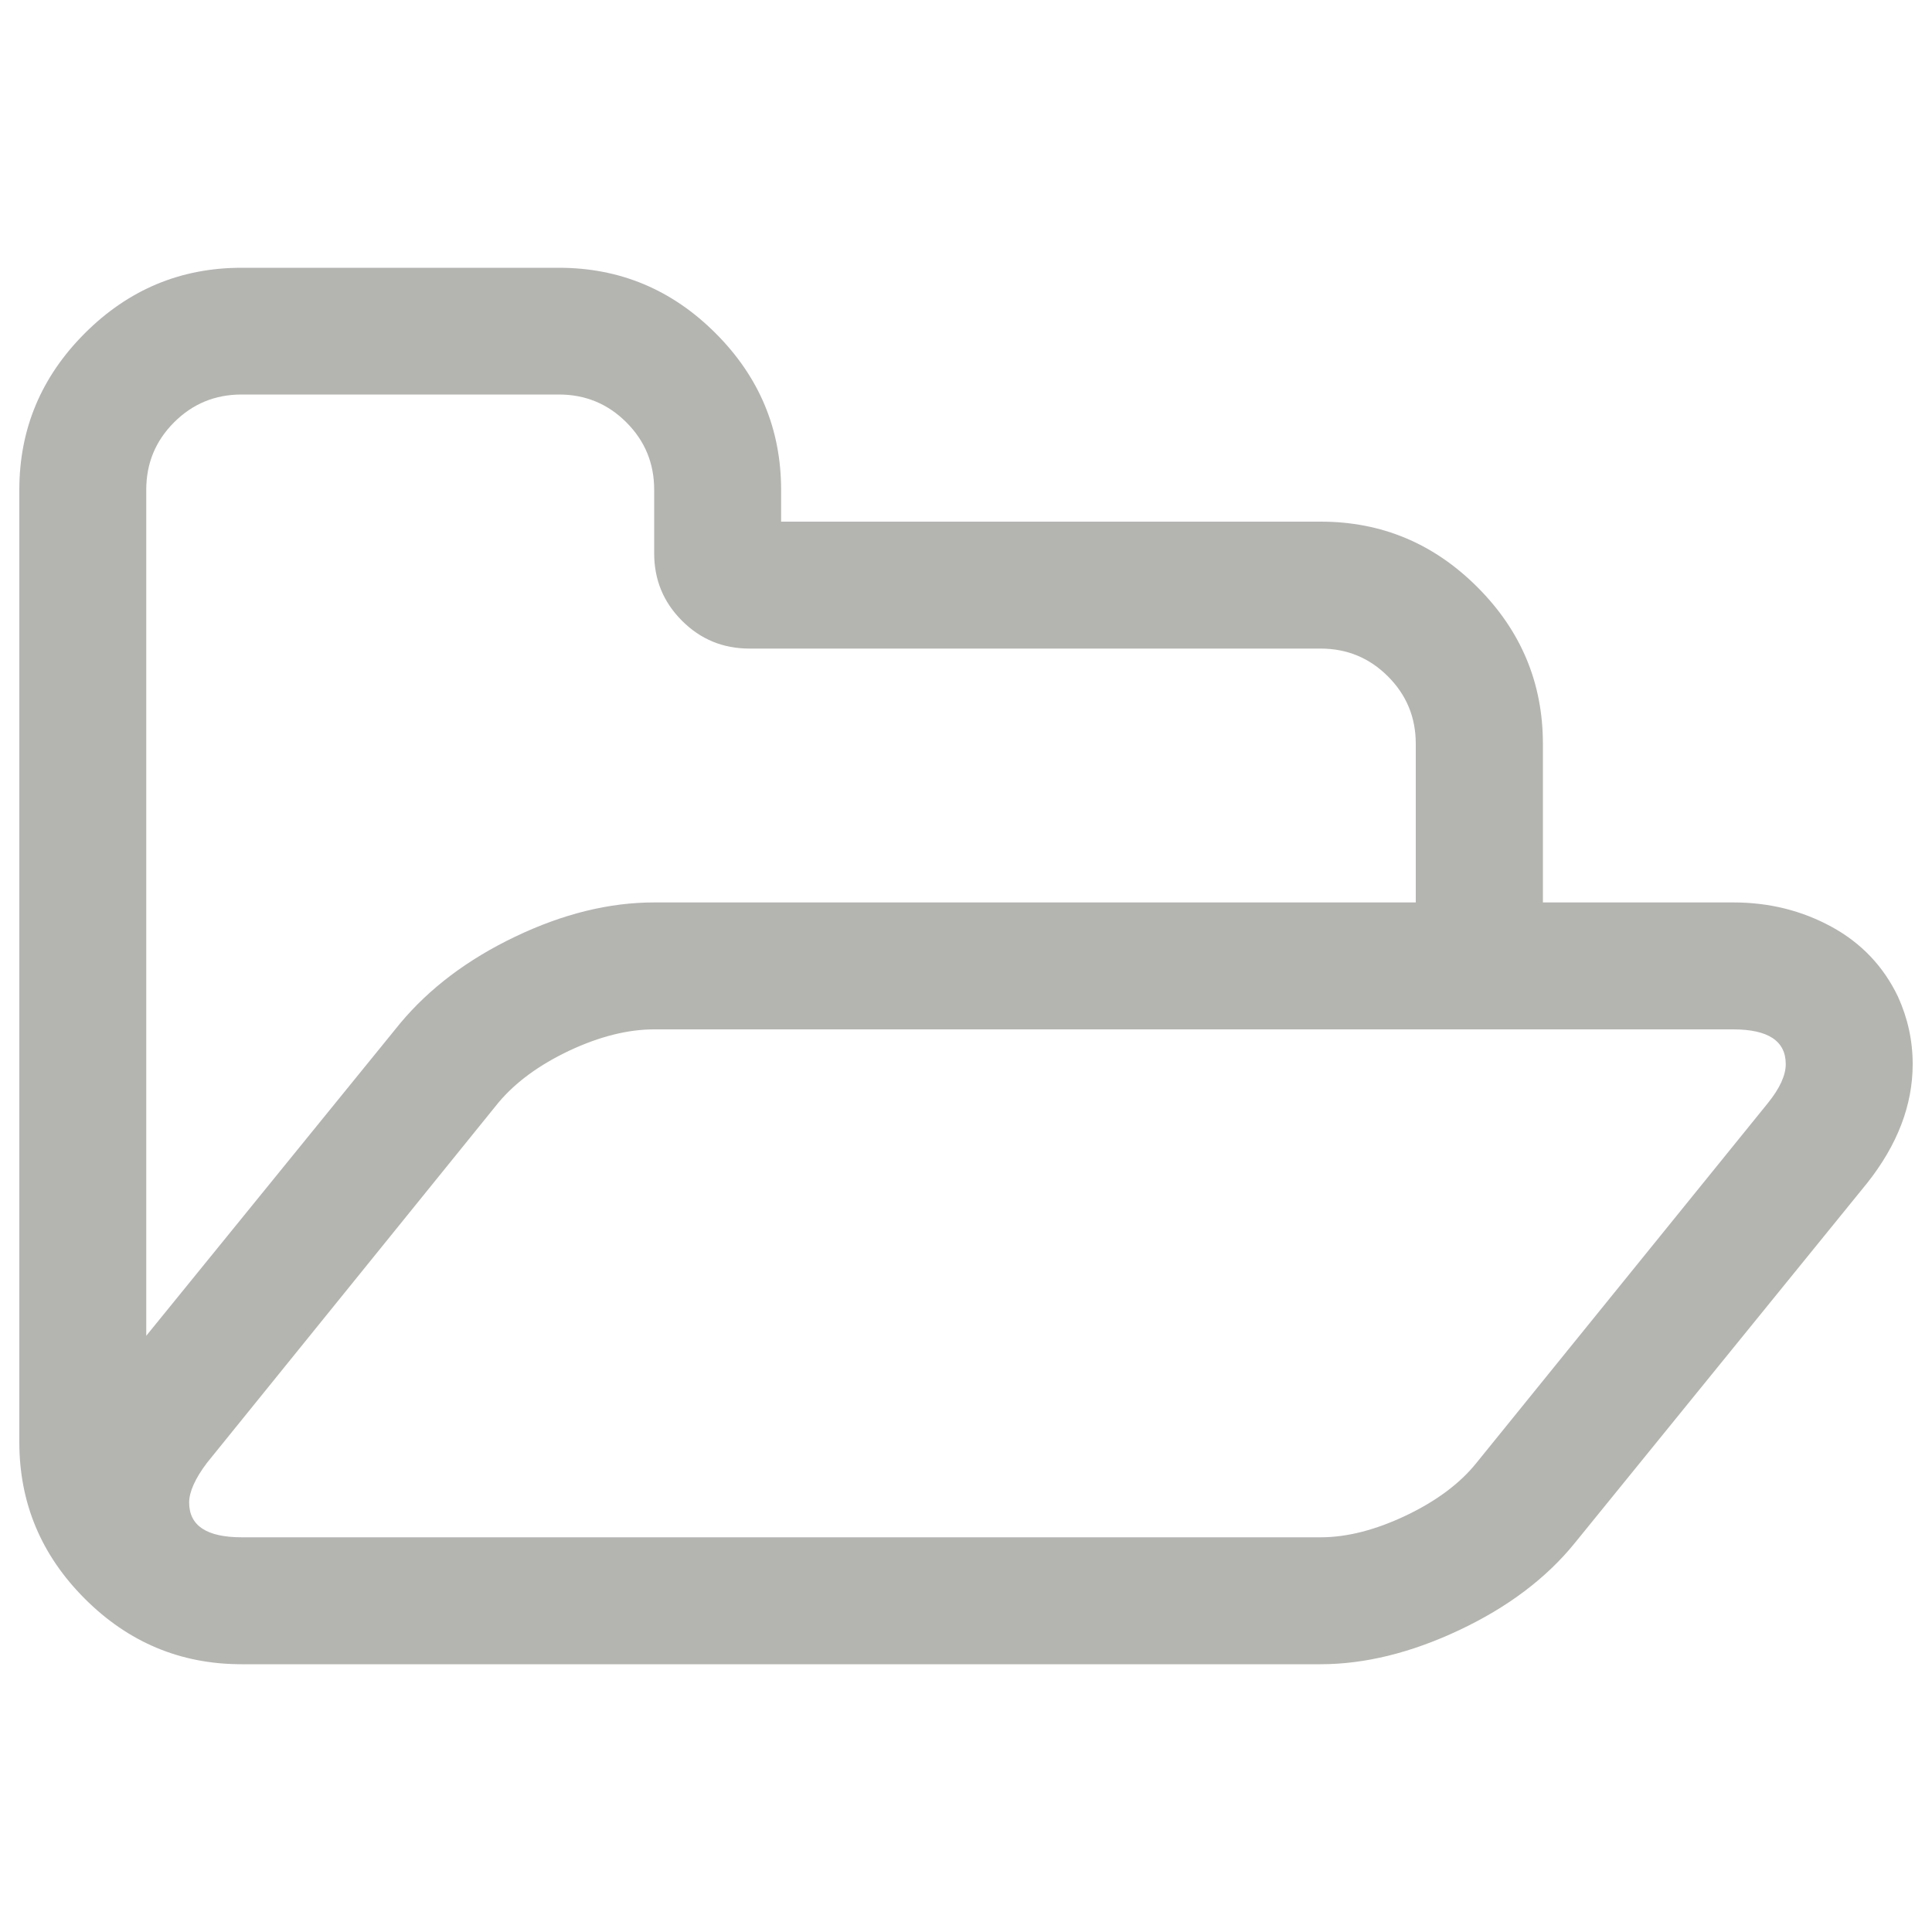
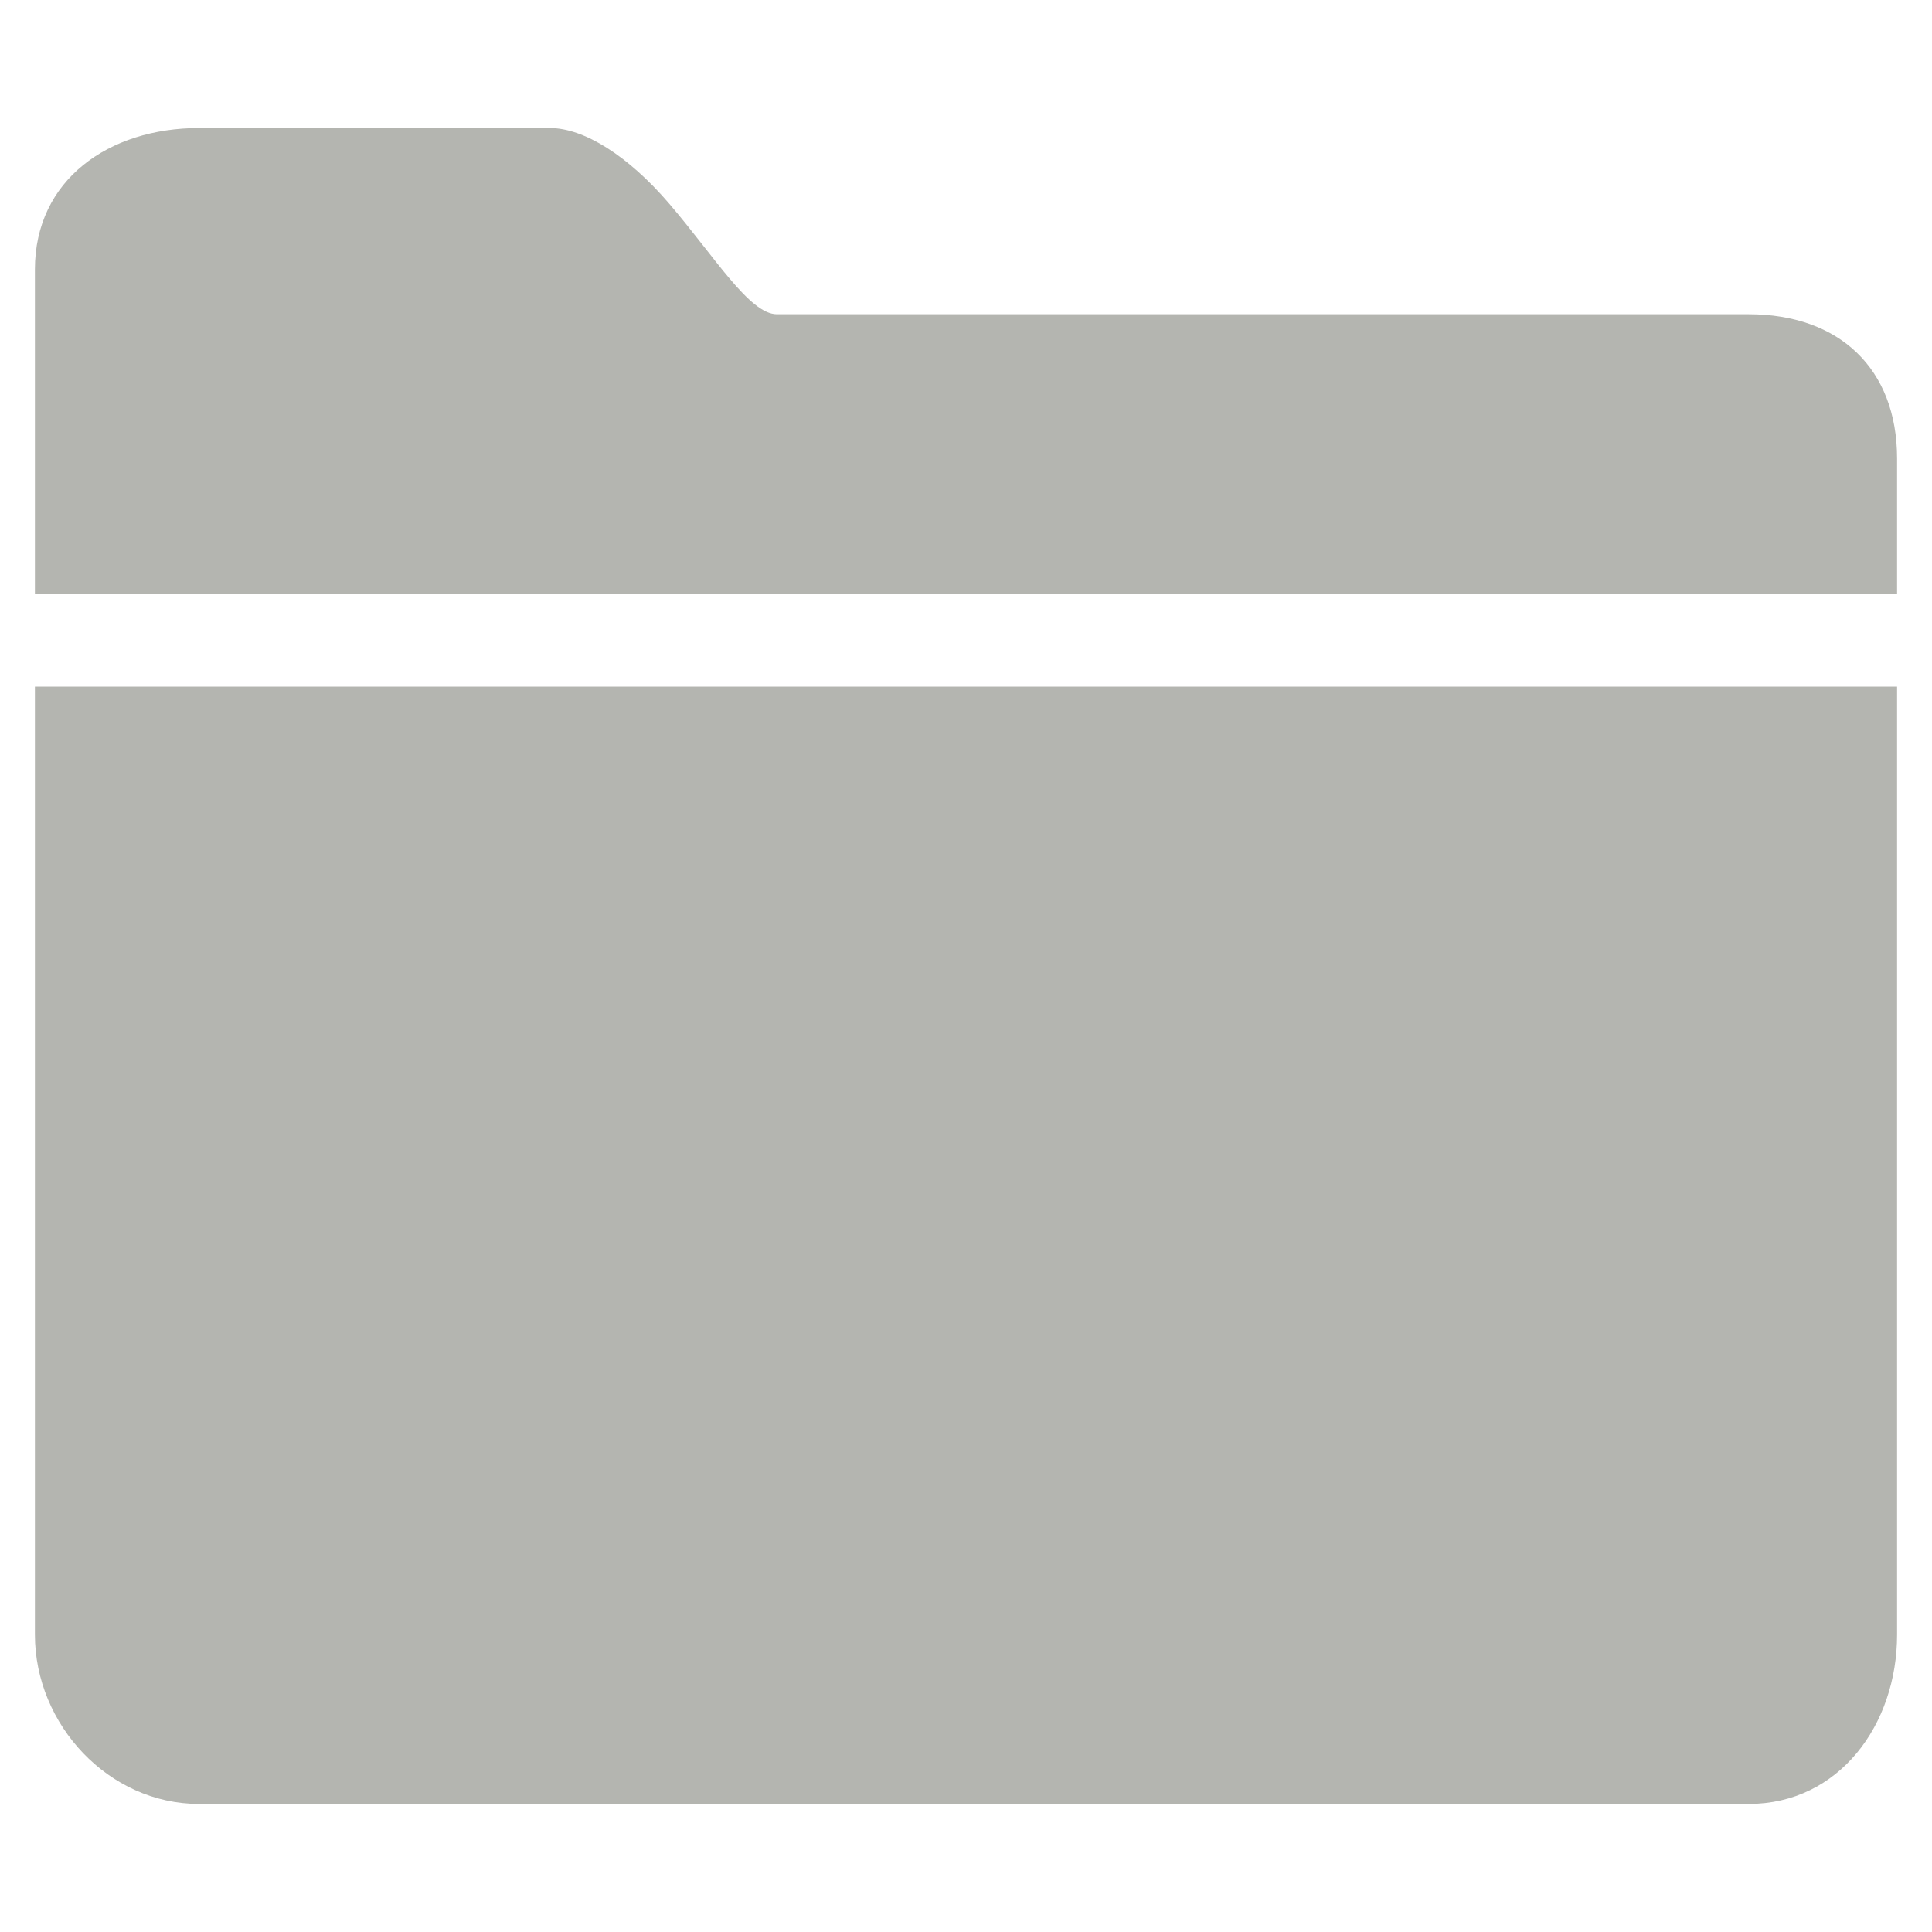
- <svg xmlns="http://www.w3.org/2000/svg" version="1.1" x="0px" y="0px" viewBox="0 0 1000 1000" xml:space="preserve">
+ <svg xmlns="http://www.w3.org/2000/svg" version="1.1" x="0px" y="0px" viewBox="90 90 332 332" xml:space="preserve">
  <style type="text/css">
  	.icon-folder-0{fill:#b4b5b0;}
  </style>
  <g>
-     <path class="icon-folder-0" d="M924.3,550.8c0-12-9.1-18-27.2-18H338.6c-13.7,0-28.3,3.7-43.9,11c-15.6,7.4-27.8,16.3-36.7,26.9L107.1,757.2c-6.2,8.2-9.2,15.1-9.2,20.5c0,12,9.1,18,27.2,18h558.5c13.7,0,28.4-3.8,44.2-11.3c15.7-7.5,27.9-16.6,36.4-27.2l150.9-186.3C921.2,563.3,924.3,556.6,924.3,550.8L924.3,550.8z M338.6,467.1h394.2V385c0-13.7-4.8-25.3-14.4-34.9c-9.6-9.6-21.2-14.4-34.9-14.4H387.9c-13.7,0-25.3-4.8-34.9-14.4c-9.6-9.6-14.4-21.2-14.4-34.9v-32.9c0-13.7-4.8-25.3-14.4-34.9c-9.6-9.6-21.2-14.4-34.9-14.4H125c-13.7,0-25.3,4.8-34.9,14.4c-9.6,9.6-14.4,21.2-14.4,34.9v437.9l131.4-161.7c15.1-18.1,34.9-33.1,59.6-44.9C291.4,473,315.3,467.1,338.6,467.1L338.6,467.1z M990,550.8c0,21.2-7.9,41.8-23.6,61.6L815,798.8c-14.7,18.1-34.6,33.1-59.6,44.9c-25,11.8-49,17.7-71.9,17.7H125c-31.5,0-58.5-11.3-81.1-33.9C21.3,804.9,10,777.9,10,746.4V253.6c0-31.5,11.3-58.5,33.9-81.1c22.6-22.6,49.6-33.9,81.1-33.9h164.3c31.5,0,58.5,11.3,81.1,33.9c22.6,22.6,33.9,49.6,33.9,81.1V270h279.3c31.5,0,58.5,11.3,81.1,33.9c22.6,22.6,33.9,49.6,33.9,81.1v82.1h98.6c18.5,0,35.4,4.2,50.8,12.6c15.4,8.4,26.9,20.5,34.4,36.2C987.4,526.9,990,538.5,990,550.8L990,550.8z" />
+     <path class="icon-folder-0" d="M96,370.9c0,15.5,12.7,29.1,28.2,29.1h266.3c15.5,0,25.5-13.6,25.5-29.1V208H96V370.9z" />
+     <path class="icon-folder-0" d="M416,168.8c0-15.5-10-24.8-25.5-24.8c0,0-154.7,0-167,0c-4.7,0-10.7-9.9-18.5-19c-7.1-8.3-14.7-13-20.5-13   c-7.5,0-60.3,0-60.3,0c-15.5,0-28.2,8.9-28.2,24.3V192h320V168.8z" />
  </g>
</svg>
